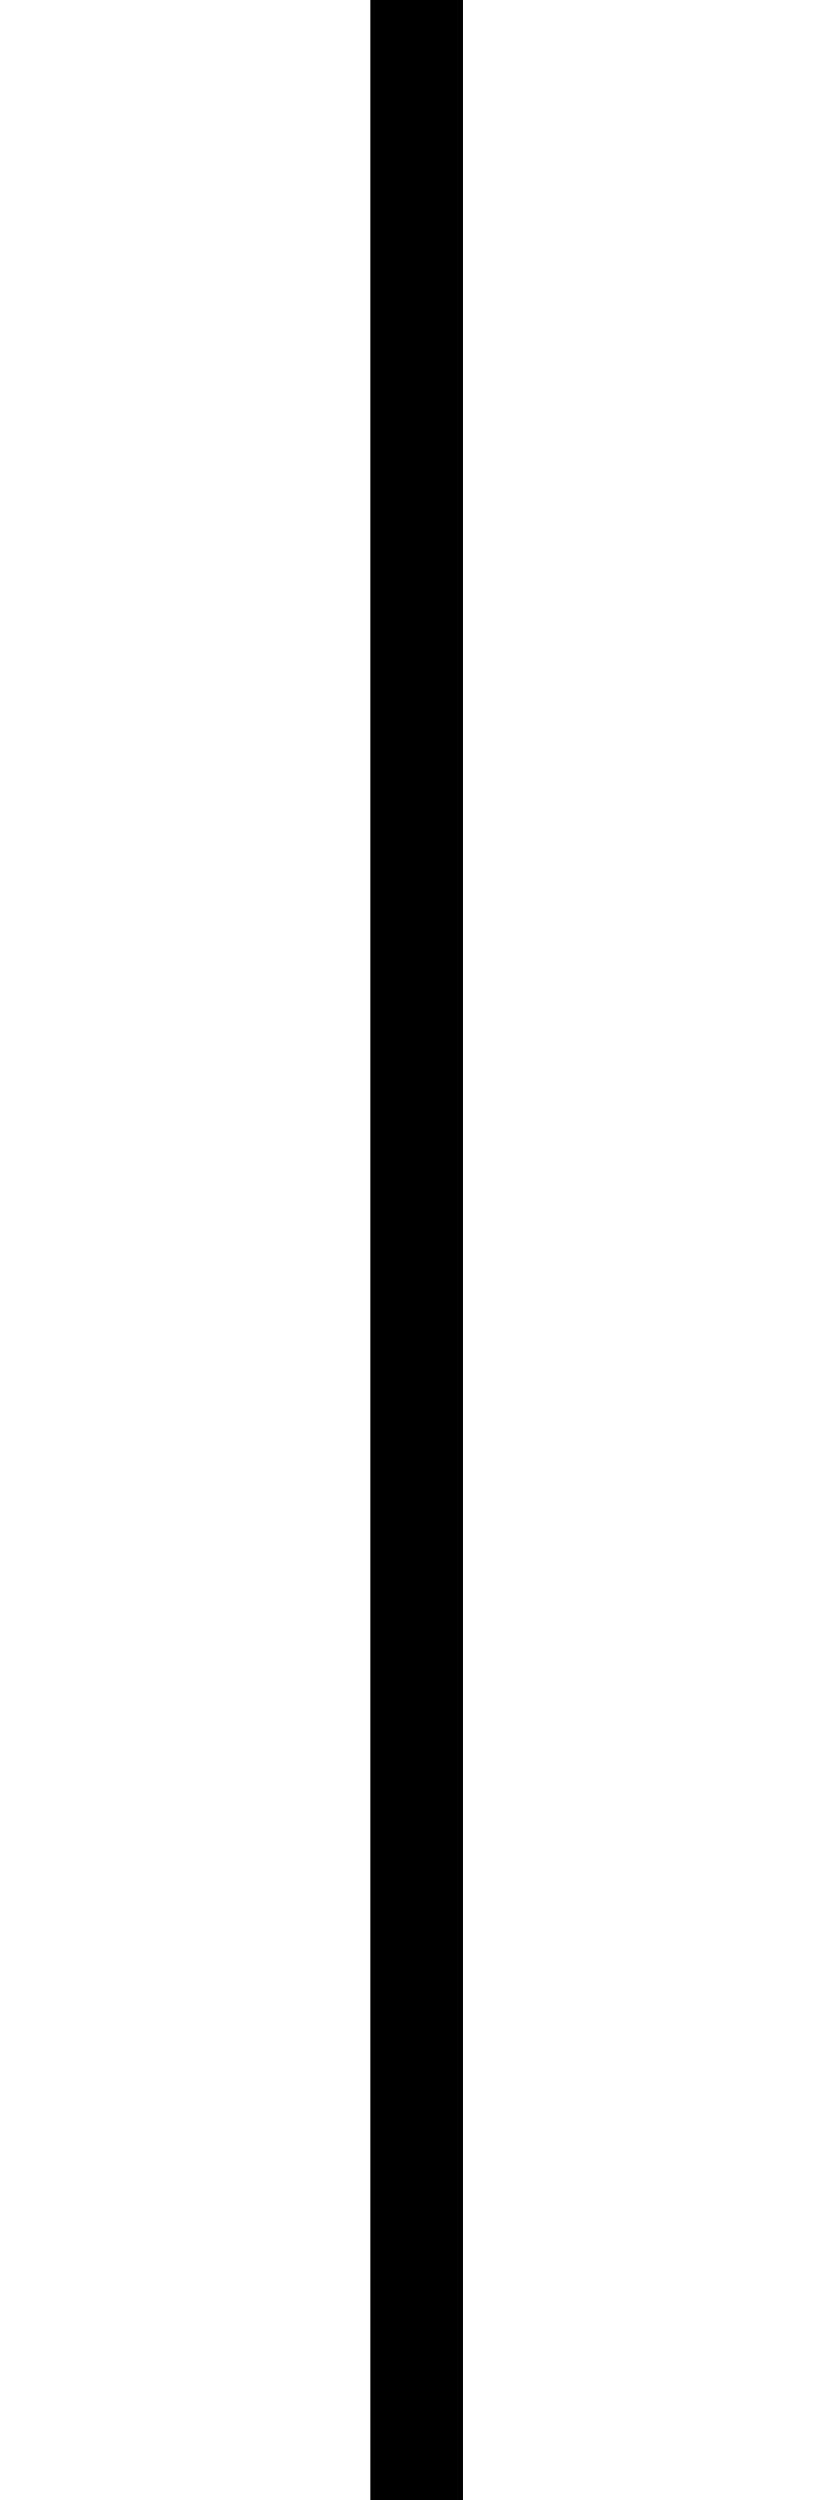
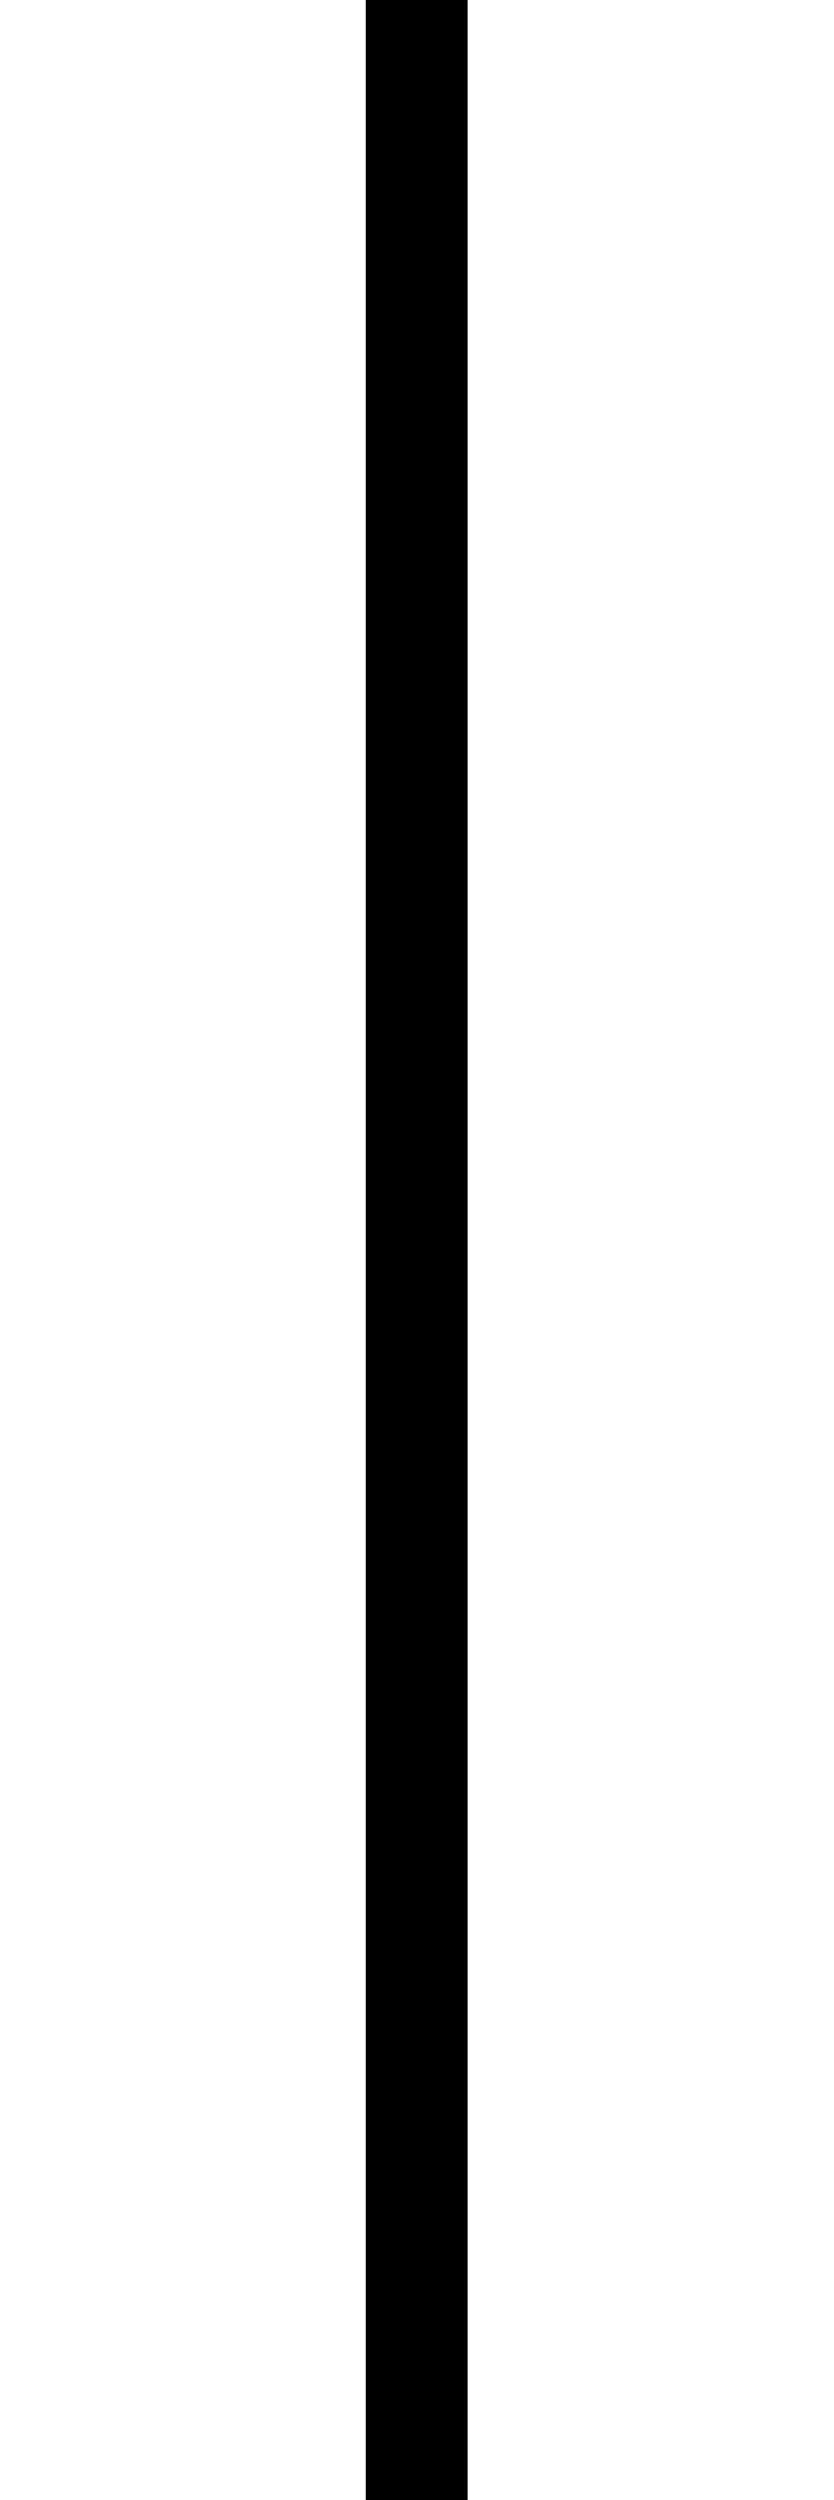
<svg xmlns="http://www.w3.org/2000/svg" id="Layer_1" data-name="Layer 1" viewBox="0 0 18 54">
  <defs>
-     <style>.cls-1{fill:none;stroke:#000;stroke-miterlimit:10;stroke-width:2px;}</style>
+     <style>.cls-1{fill:none;stroke:#000;stroke-miterlimit:10;stroke-width:2.2px;}</style>
  </defs>
  <line class="cls-1" x1="9" x2="9" y2="54" />
</svg>
